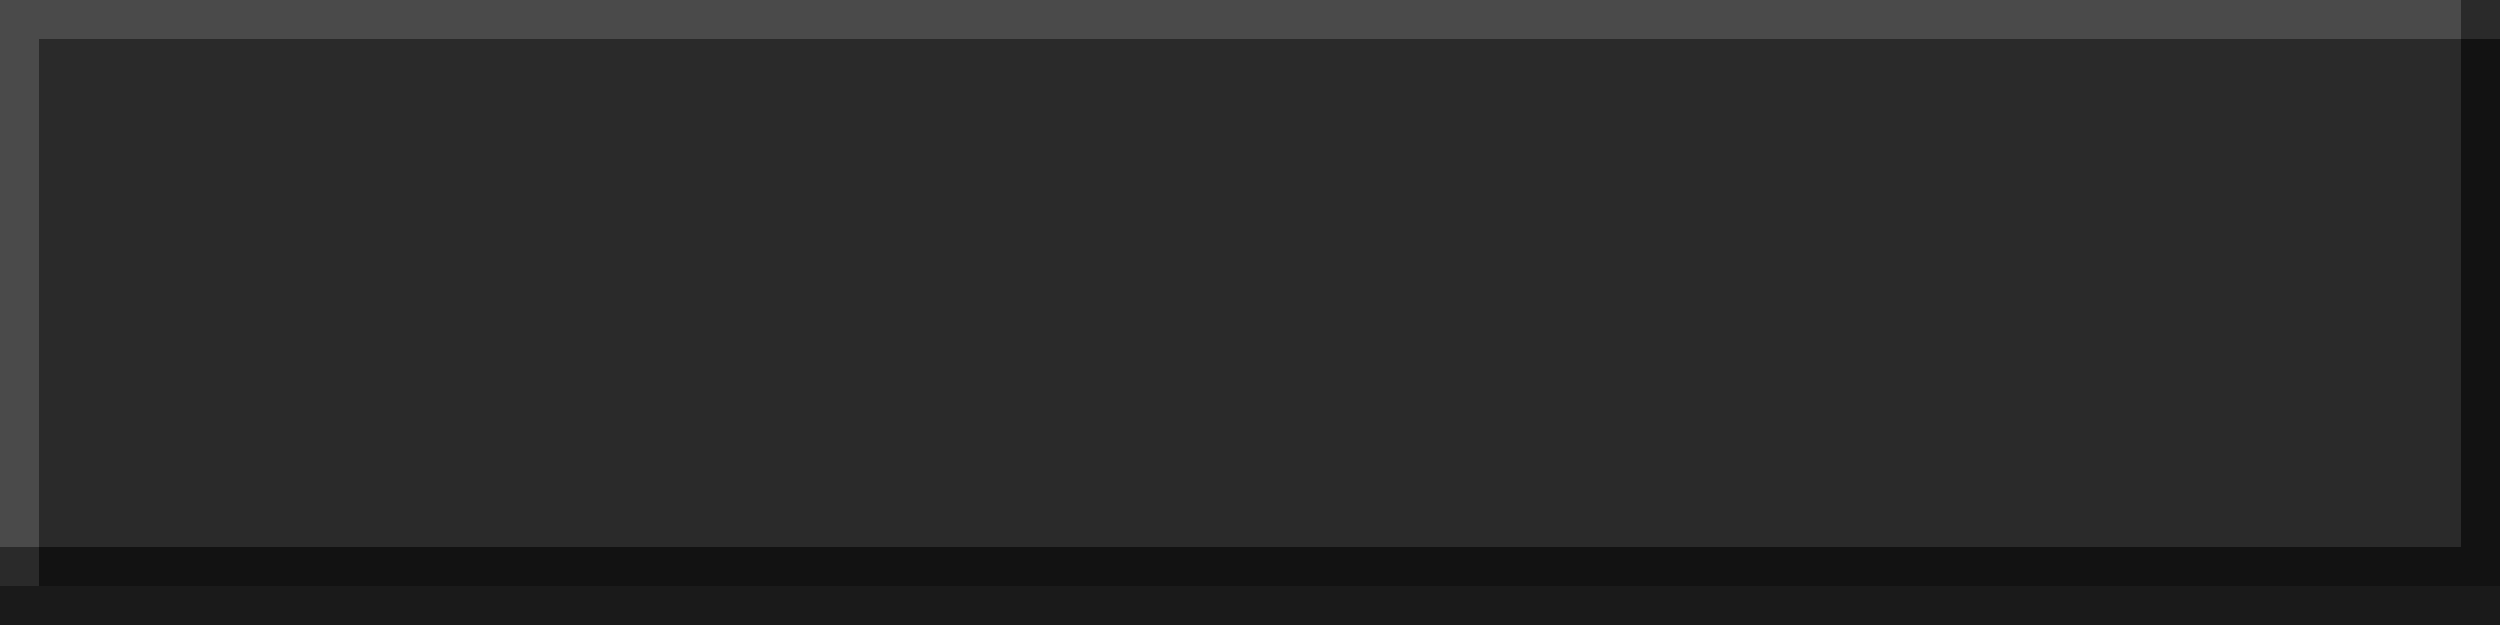
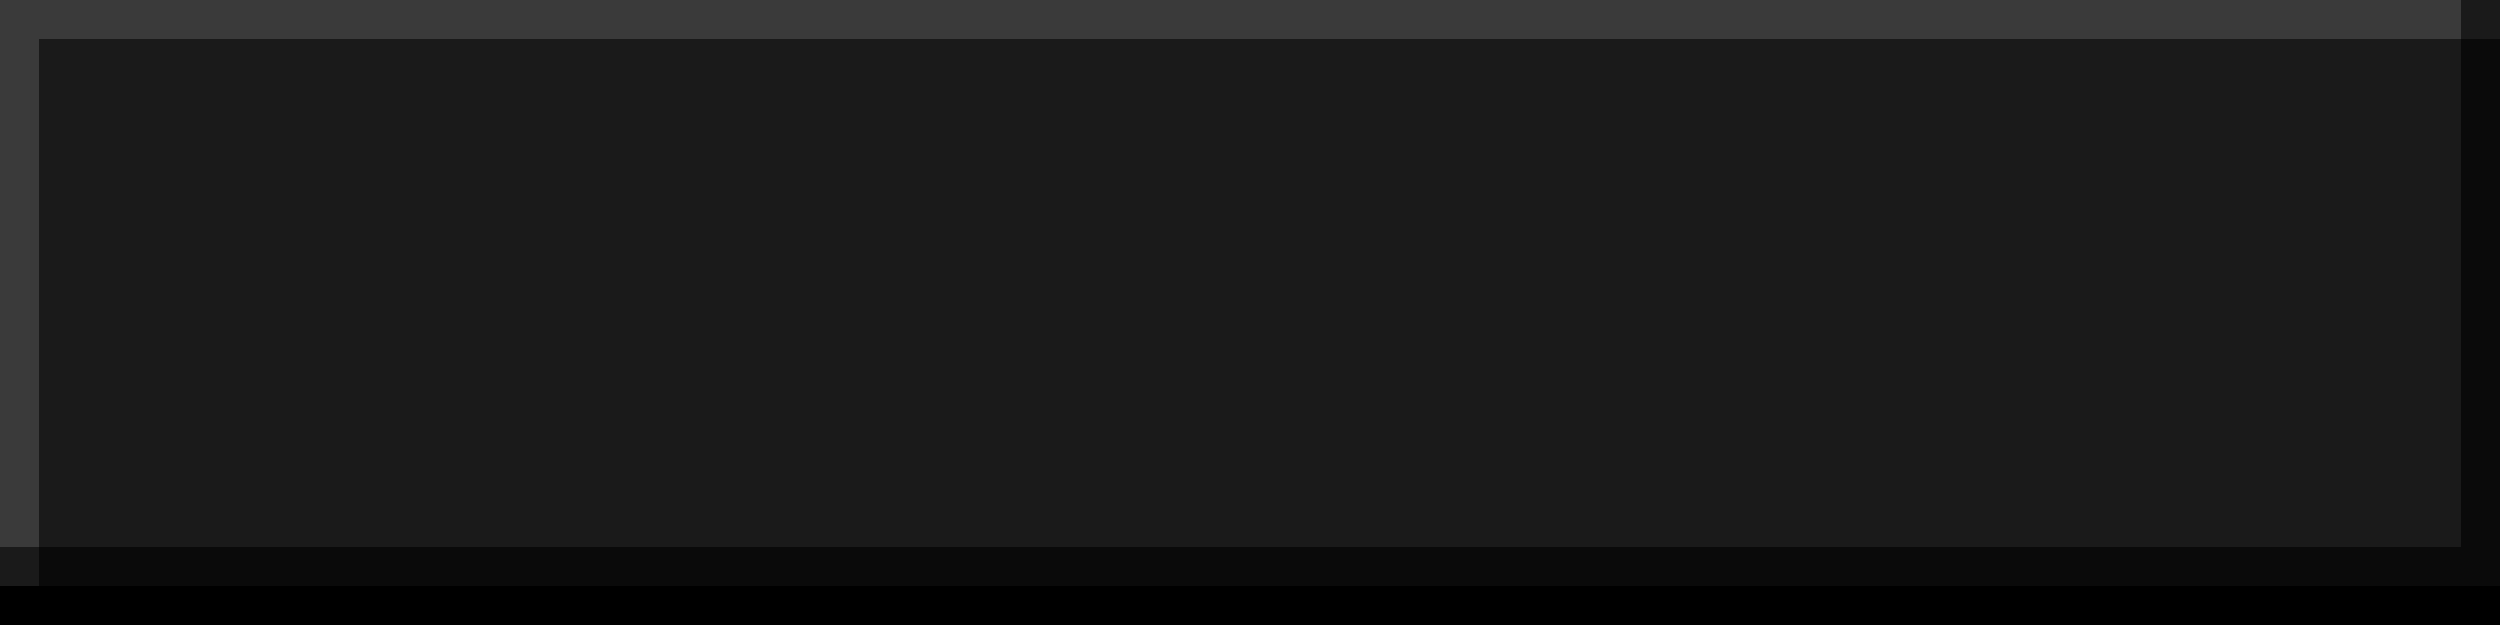
<svg xmlns="http://www.w3.org/2000/svg" viewBox="0 0 64 16" width="256" height="64" shape-rendering="crispEdges" preserveAspectRatio="none">
-   <rect x="0" y="0" width="64" height="16" fill="#1a1a1a" />
-   <rect x="0" y="0" width="64" height="15" fill="#2a2a2a" />
-   <rect x="0" y="0" width="63" height="1" fill="#4a4a4a" />
-   <rect x="0" y="1" width="1" height="13" fill="#4a4a4a" />
-   <rect x="1" y="14" width="63" height="1" fill="#121212" />
-   <rect x="63" y="1" width="1" height="14" fill="#121212" />
+   <rect x="0" y="0" width="64" height="16" fill="#000000" />
+   <rect x="0" y="0" width="64" height="15" fill="#1a1a1a" />
+   <rect x="0" y="0" width="63" height="1" fill="#3a3a3a" />
+   <rect x="0" y="1" width="1" height="13" fill="#3a3a3a" />
+   <rect x="1" y="14" width="63" height="1" fill="#0a0a0a" />
+   <rect x="63" y="1" width="1" height="14" fill="#0a0a0a" />
</svg>
